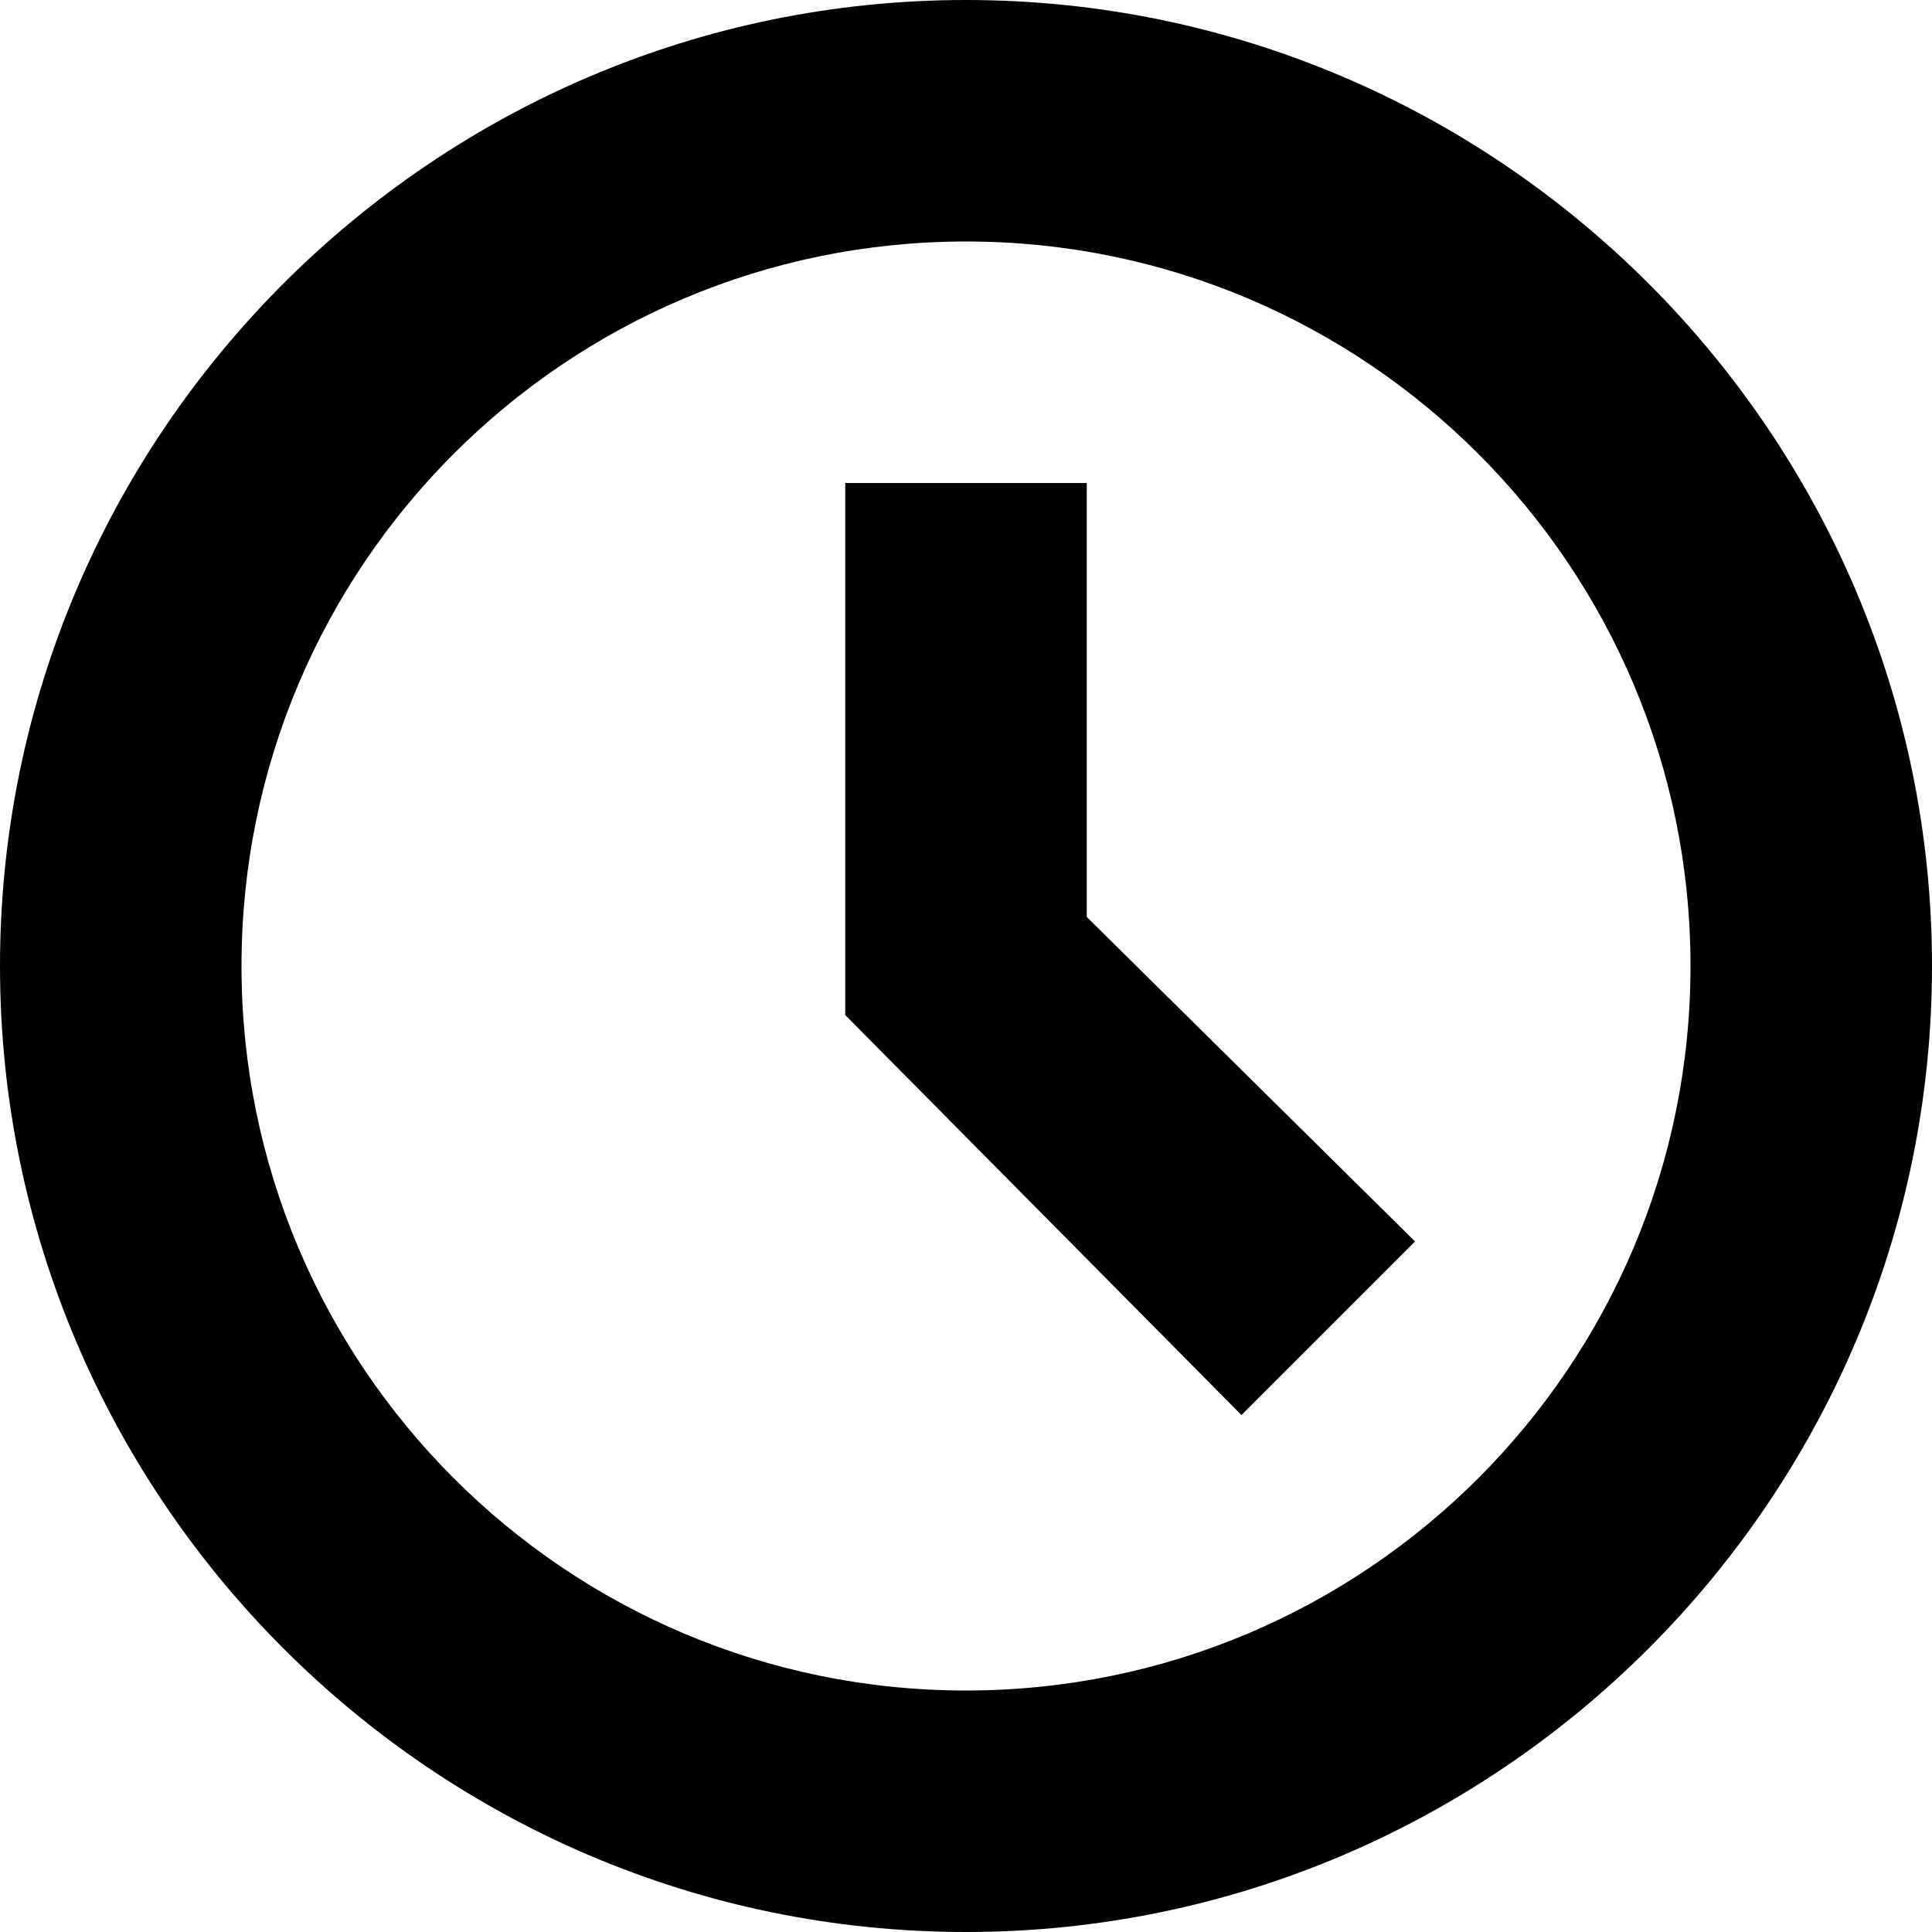
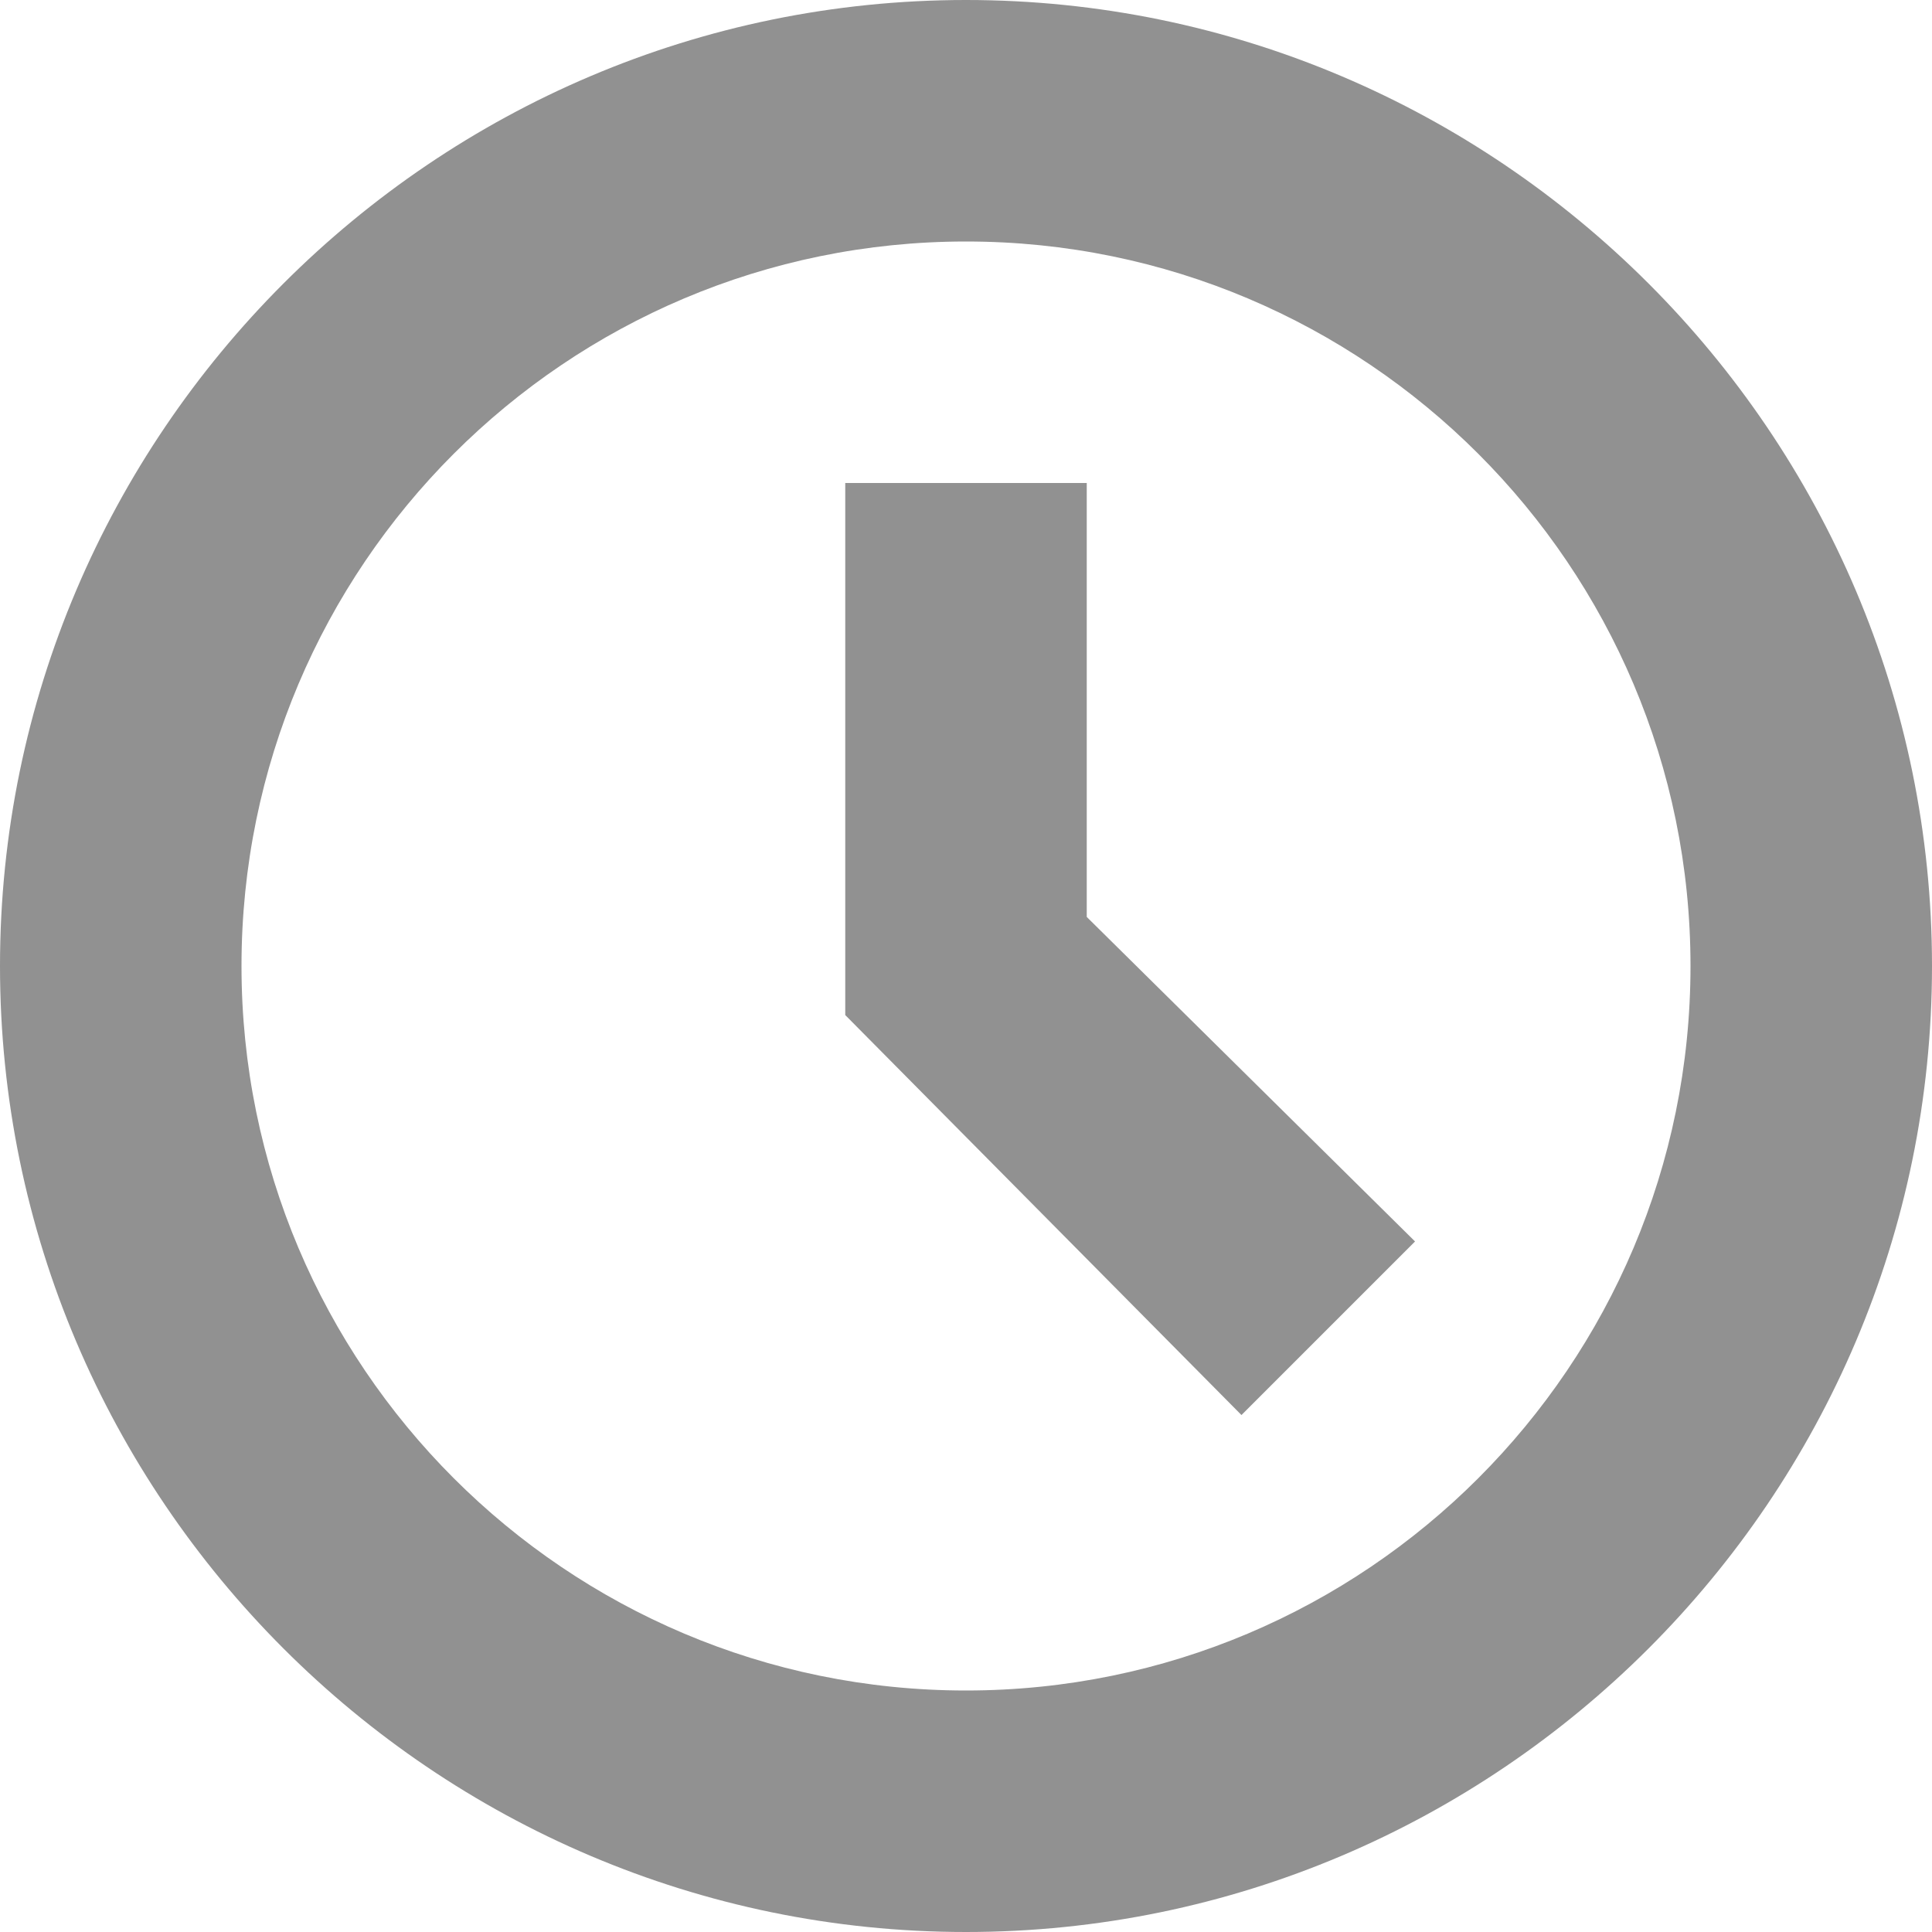
<svg xmlns="http://www.w3.org/2000/svg" width="512" height="512" viewBox="56 -56 512 512">
-   <path d="M385 319L280 213V72h64v115l87 86-46 46zM312-56C171-56 56 59 56 200s115 256 256 256 256-115 256-256S453-56 312-56zm0 448c-106 0-192-86-192-192S206 8 312 8s192 86 192 192-86 192-192 192z" />
+   <path fill="#919191" d="M385 319L280 213V72h64v115l87 86-46 46zM312-56C171-56 56 59 56 200s115 256 256 256 256-115 256-256S453-56 312-56zm0 448c-106 0-192-86-192-192S206 8 312 8s192 86 192 192-86 192-192 192z" />
</svg>
